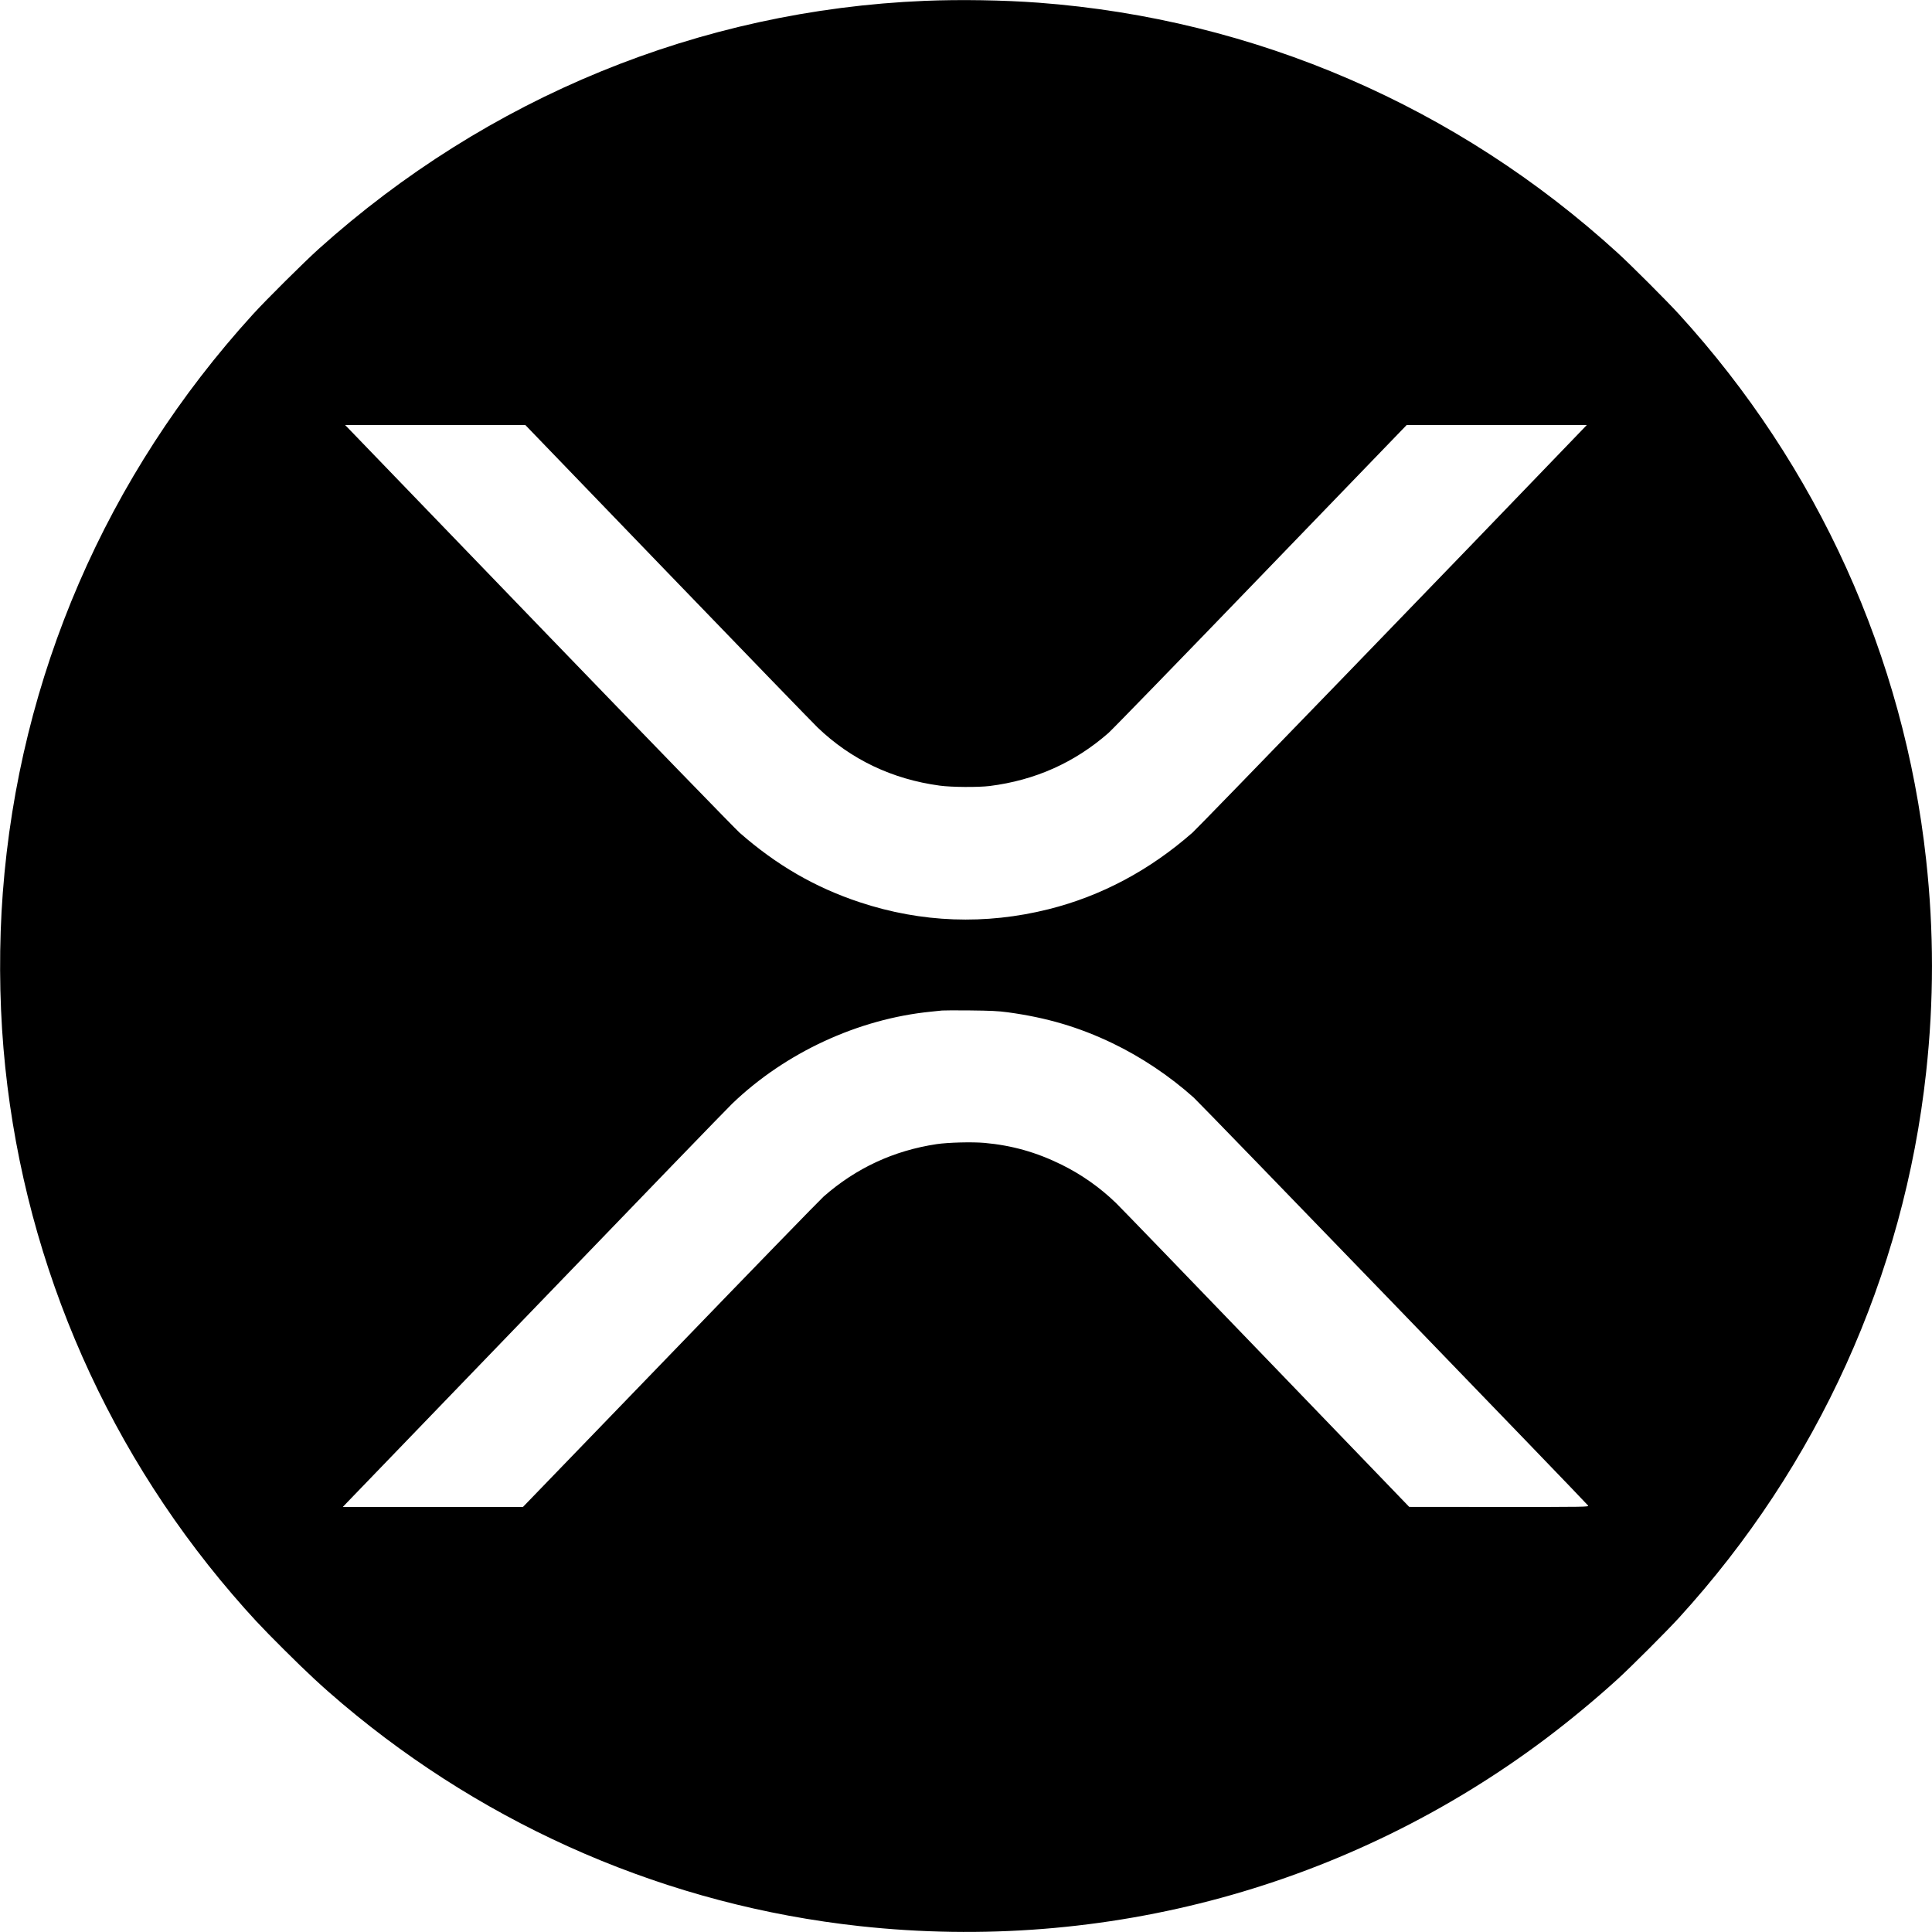
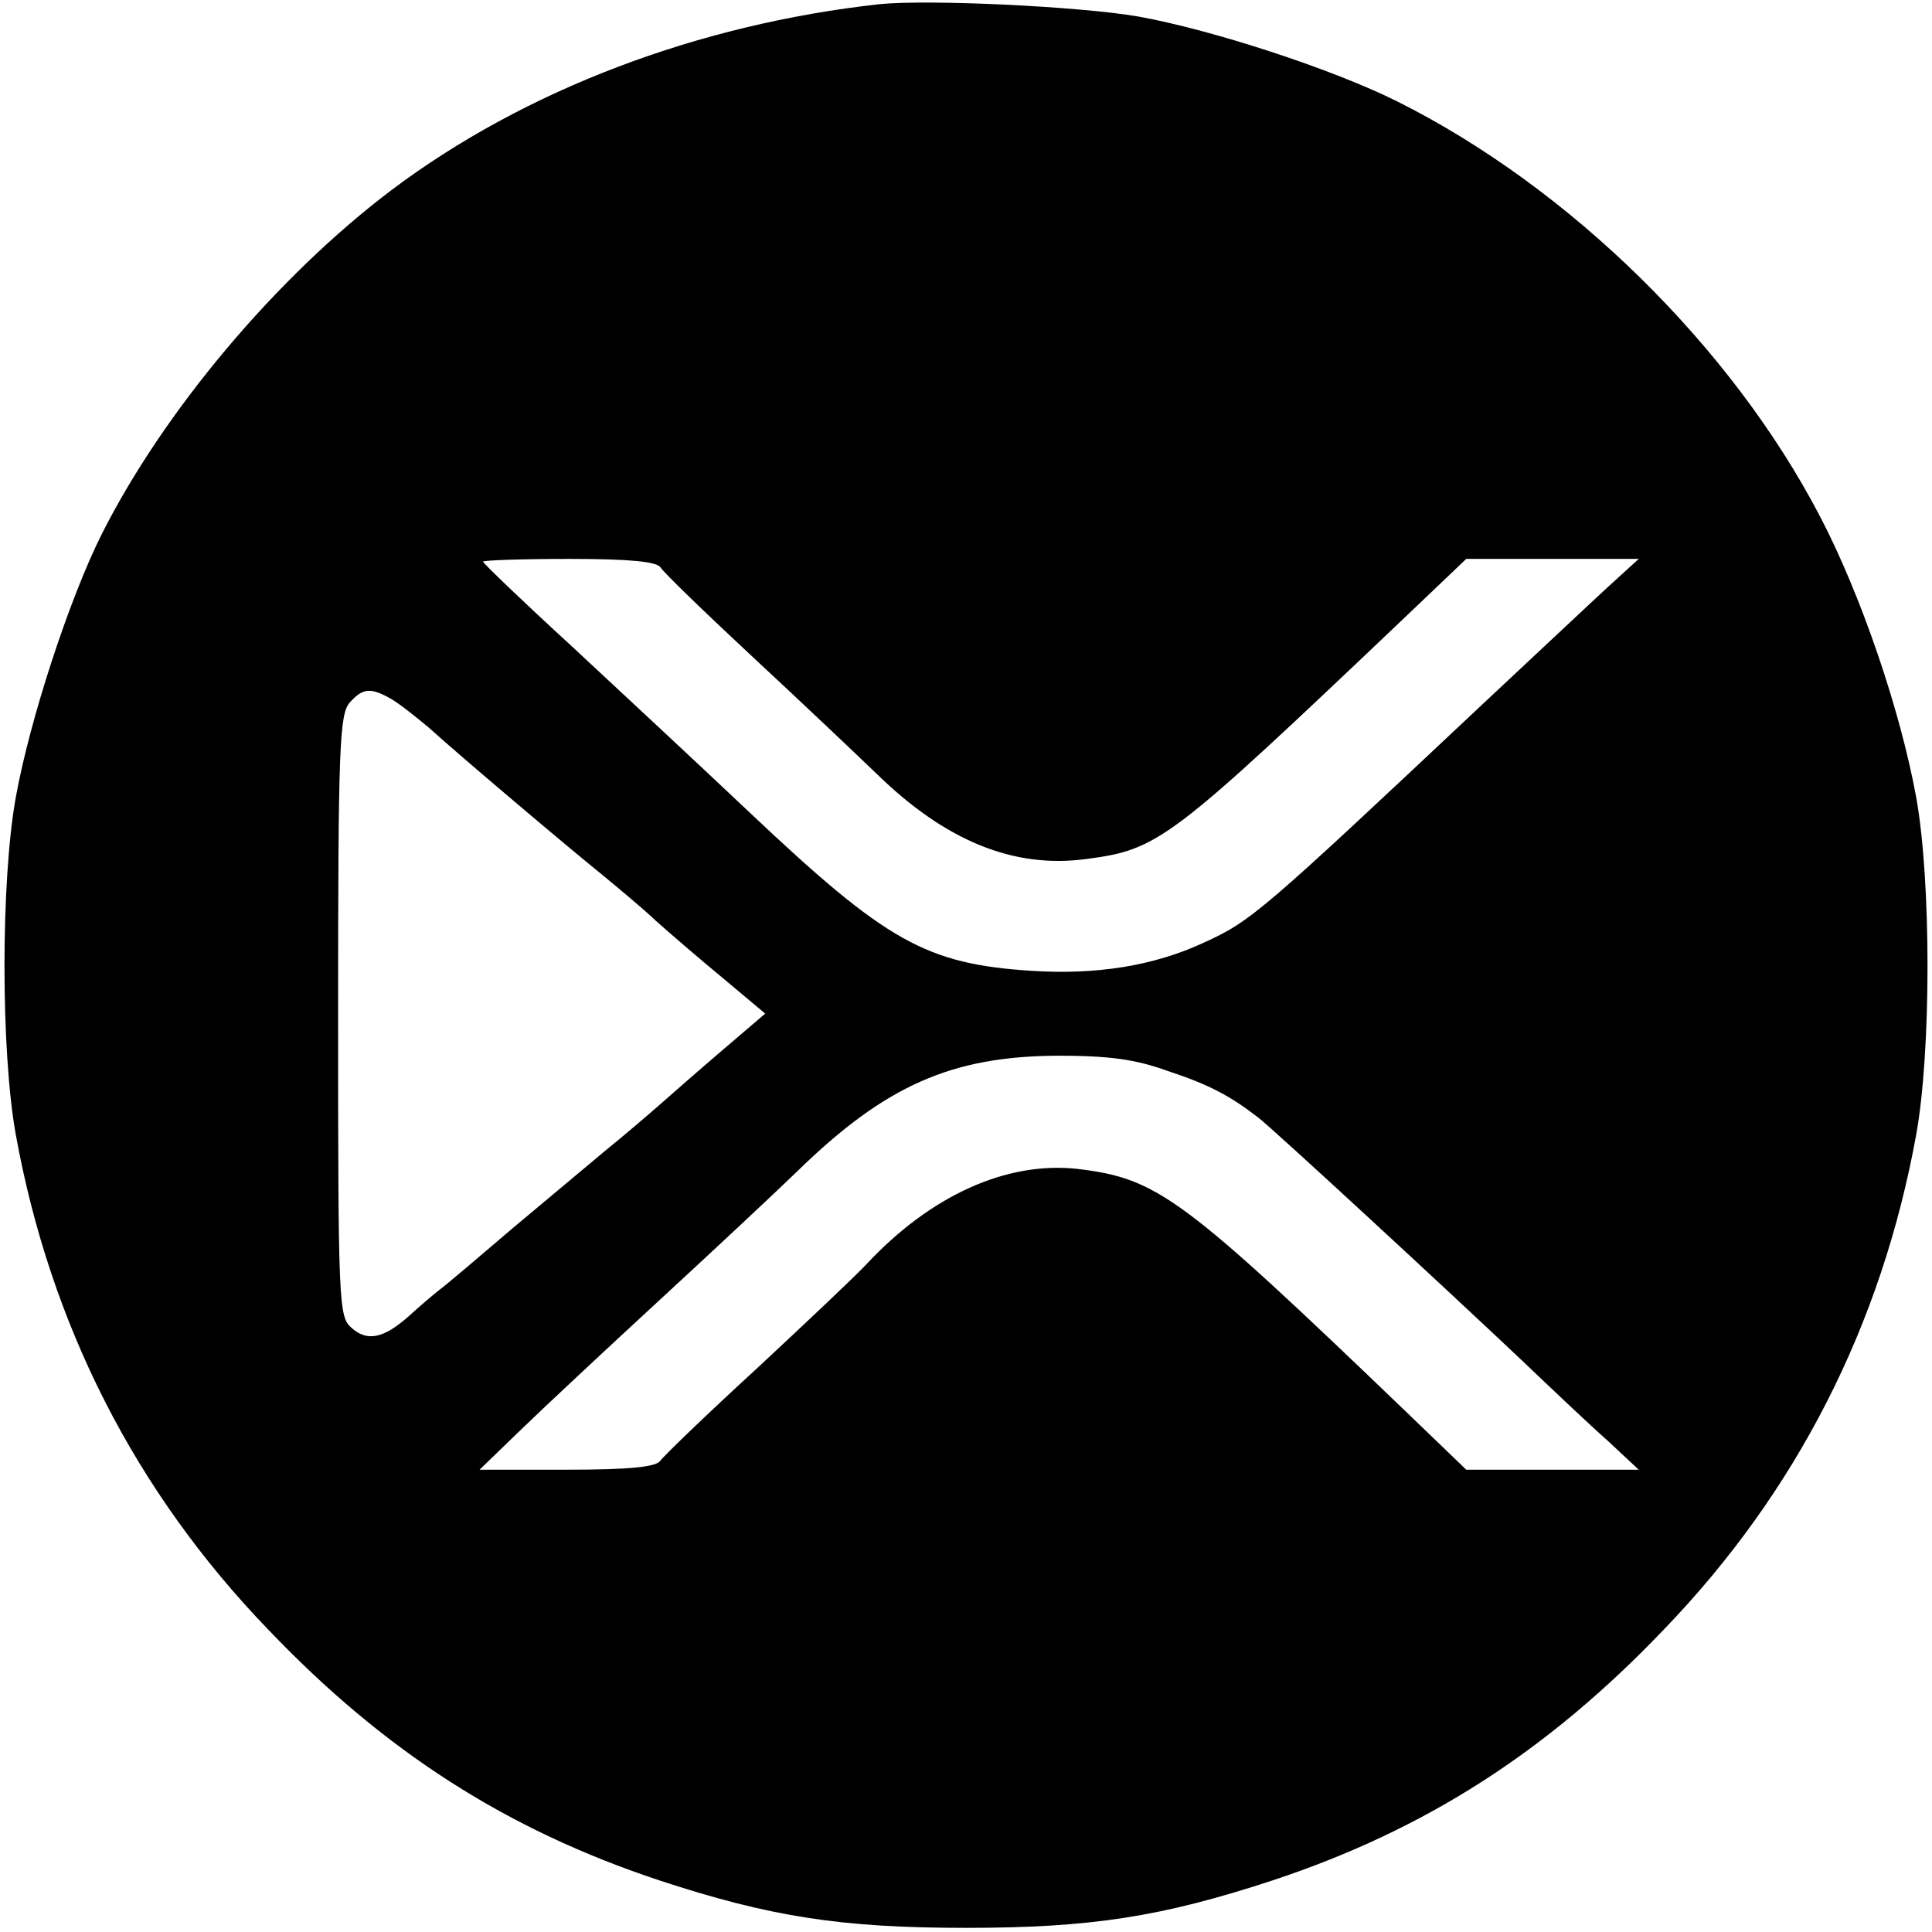
- <svg xmlns="http://www.w3.org/2000/svg" version="1.0" width="2500pt" height="2500pt" viewBox="0 0 2500 2500" preserveAspectRatio="xMidYMid meet">
-   <g transform="translate(0,2500) scale(0.1,-0.1)" fill="#000000" stroke="none">
-     <path d="M11965 24989 c-2907 -121 -5656 -1247 -7843 -3212 -185 -167 -679 -657 -847 -842 -1899 -2084 -3029 -4697 -3239 -7490 -49 -647 -46 -1358 9 -2010 220 -2607 1255 -5076 2962 -7066 234 -272 364 -413 672 -719 295 -294 488 -474 753 -698 1906 -1609 4227 -2607 6693 -2876 3179 -347 6334 515 8876 2425 313 236 647 512 934 774 168 153 637 622 790 790 1796 1968 2912 4432 3199 7060 101 921 101 1829 0 2750 -287 2628 -1403 5092 -3199 7060 -153 168 -622 637 -790 790 -2078 1897 -4700 3030 -7495 3240 -454 34 -1019 43 -1475 24z m-3338 -7386 c1007 -1044 1884 -1950 1951 -2015 431 -415 967 -671 1582 -754 152 -21 498 -23 645 -5 589 74 1099 302 1538 686 48 42 936 956 1973 2031 l1886 1954 1166 0 1165 0 -69 -72 c-1547 -1611 -4959 -5137 -5033 -5202 -556 -488 -1180 -820 -1861 -991 -818 -205 -1647 -175 -2445 90 -575 190 -1078 481 -1555 900 -56 50 -1198 1226 -2538 2615 -1339 1389 -2464 2555 -2501 2593 l-65 67 1166 0 1166 0 1829 -1897z m4413 -5702 c501 -68 919 -191 1355 -400 374 -180 738 -423 1052 -704 82 -73 5068 -5232 5102 -5278 13 -19 -11 -19 -1150 -19 l-1164 1 -1845 1915 c-1015 1054 -1892 1962 -1950 2018 -208 201 -447 369 -705 496 -327 161 -642 249 -995 281 -164 14 -471 6 -620 -16 -556 -84 -1041 -309 -1462 -678 -47 -42 -942 -963 -1988 -2047 l-1903 -1970 -1166 0 -1165 0 60 63 c34 34 1141 1183 2461 2552 1320 1370 2453 2542 2519 2605 687 659 1627 1095 2569 1189 61 6 126 13 145 15 19 2 184 3 365 1 265 -3 360 -7 485 -24z" />
+ <svg xmlns="http://www.w3.org/2000/svg" version="1.0" width="280pt" height="280pt" viewBox="0 0 280 280" preserveAspectRatio="xMidYMid meet">
+   <g transform="translate(0,280) scale(0.1,-0.1)" fill="#000000" stroke="none">
+     <path d="M1275 2794 c-263 -29 -514 -124 -707 -269 -167 -126 -331 -321 -421 -500 -47 -94 -104 -269 -124 -380 -22 -121 -22 -369 0 -490 50 -275 173 -517 366 -717 169 -177 346 -290 566 -363 161 -53 264 -69 445 -69 181 0 284 16 445 69 220 73 397 186 566 363 193 200 316 442 366 717 22 121 22 369 0 490 -23 126 -80 293 -139 406 -128 246 -363 477 -613 602 -94 47 -269 104 -375 123 -87 15 -304 25 -375 18z m-318 -816 c4 -7 66 -67 137 -133 70 -65 149 -140 175 -165 101 -99 200 -139 305 -125 106 14 120 25 466 354 l85 81 125 0 125 0 -45 -41 c-25 -23 -108 -101 -185 -173 -318 -299 -332 -311 -400 -342 -73 -34 -156 -47 -250 -41 -153 10 -210 42 -407 228 -73 69 -190 178 -260 243 -71 65 -128 120 -128 122 0 2 56 4 125 4 88 0 126 -4 132 -12z m-390 -191 c12 -7 36 -26 55 -42 44 -40 199 -171 251 -213 23 -19 58 -48 77 -66 19 -17 63 -55 97 -83 l62 -52 -62 -53 c-34 -29 -75 -65 -92 -80 -16 -14 -51 -44 -77 -65 -25 -21 -86 -72 -135 -113 -48 -41 -96 -82 -107 -90 -10 -8 -30 -25 -43 -37 -37 -33 -61 -38 -84 -17 -18 16 -19 35 -19 452 0 391 2 437 17 454 19 21 30 22 60 5z m1125 -539 c61 -20 92 -37 132 -68 23 -18 270 -246 381 -351 44 -42 100 -95 125 -117 l45 -42 -125 0 -125 0 -81 78 c-332 319 -366 344 -483 358 -102 11 -212 -38 -306 -139 -17 -18 -89 -86 -160 -152 -72 -66 -134 -126 -138 -132 -6 -9 -44 -13 -135 -13 l-127 0 60 58 c33 32 123 116 200 187 77 71 167 155 200 187 128 125 224 167 377 168 75 0 113 -5 160 -22z" />
  </g>
</svg>
